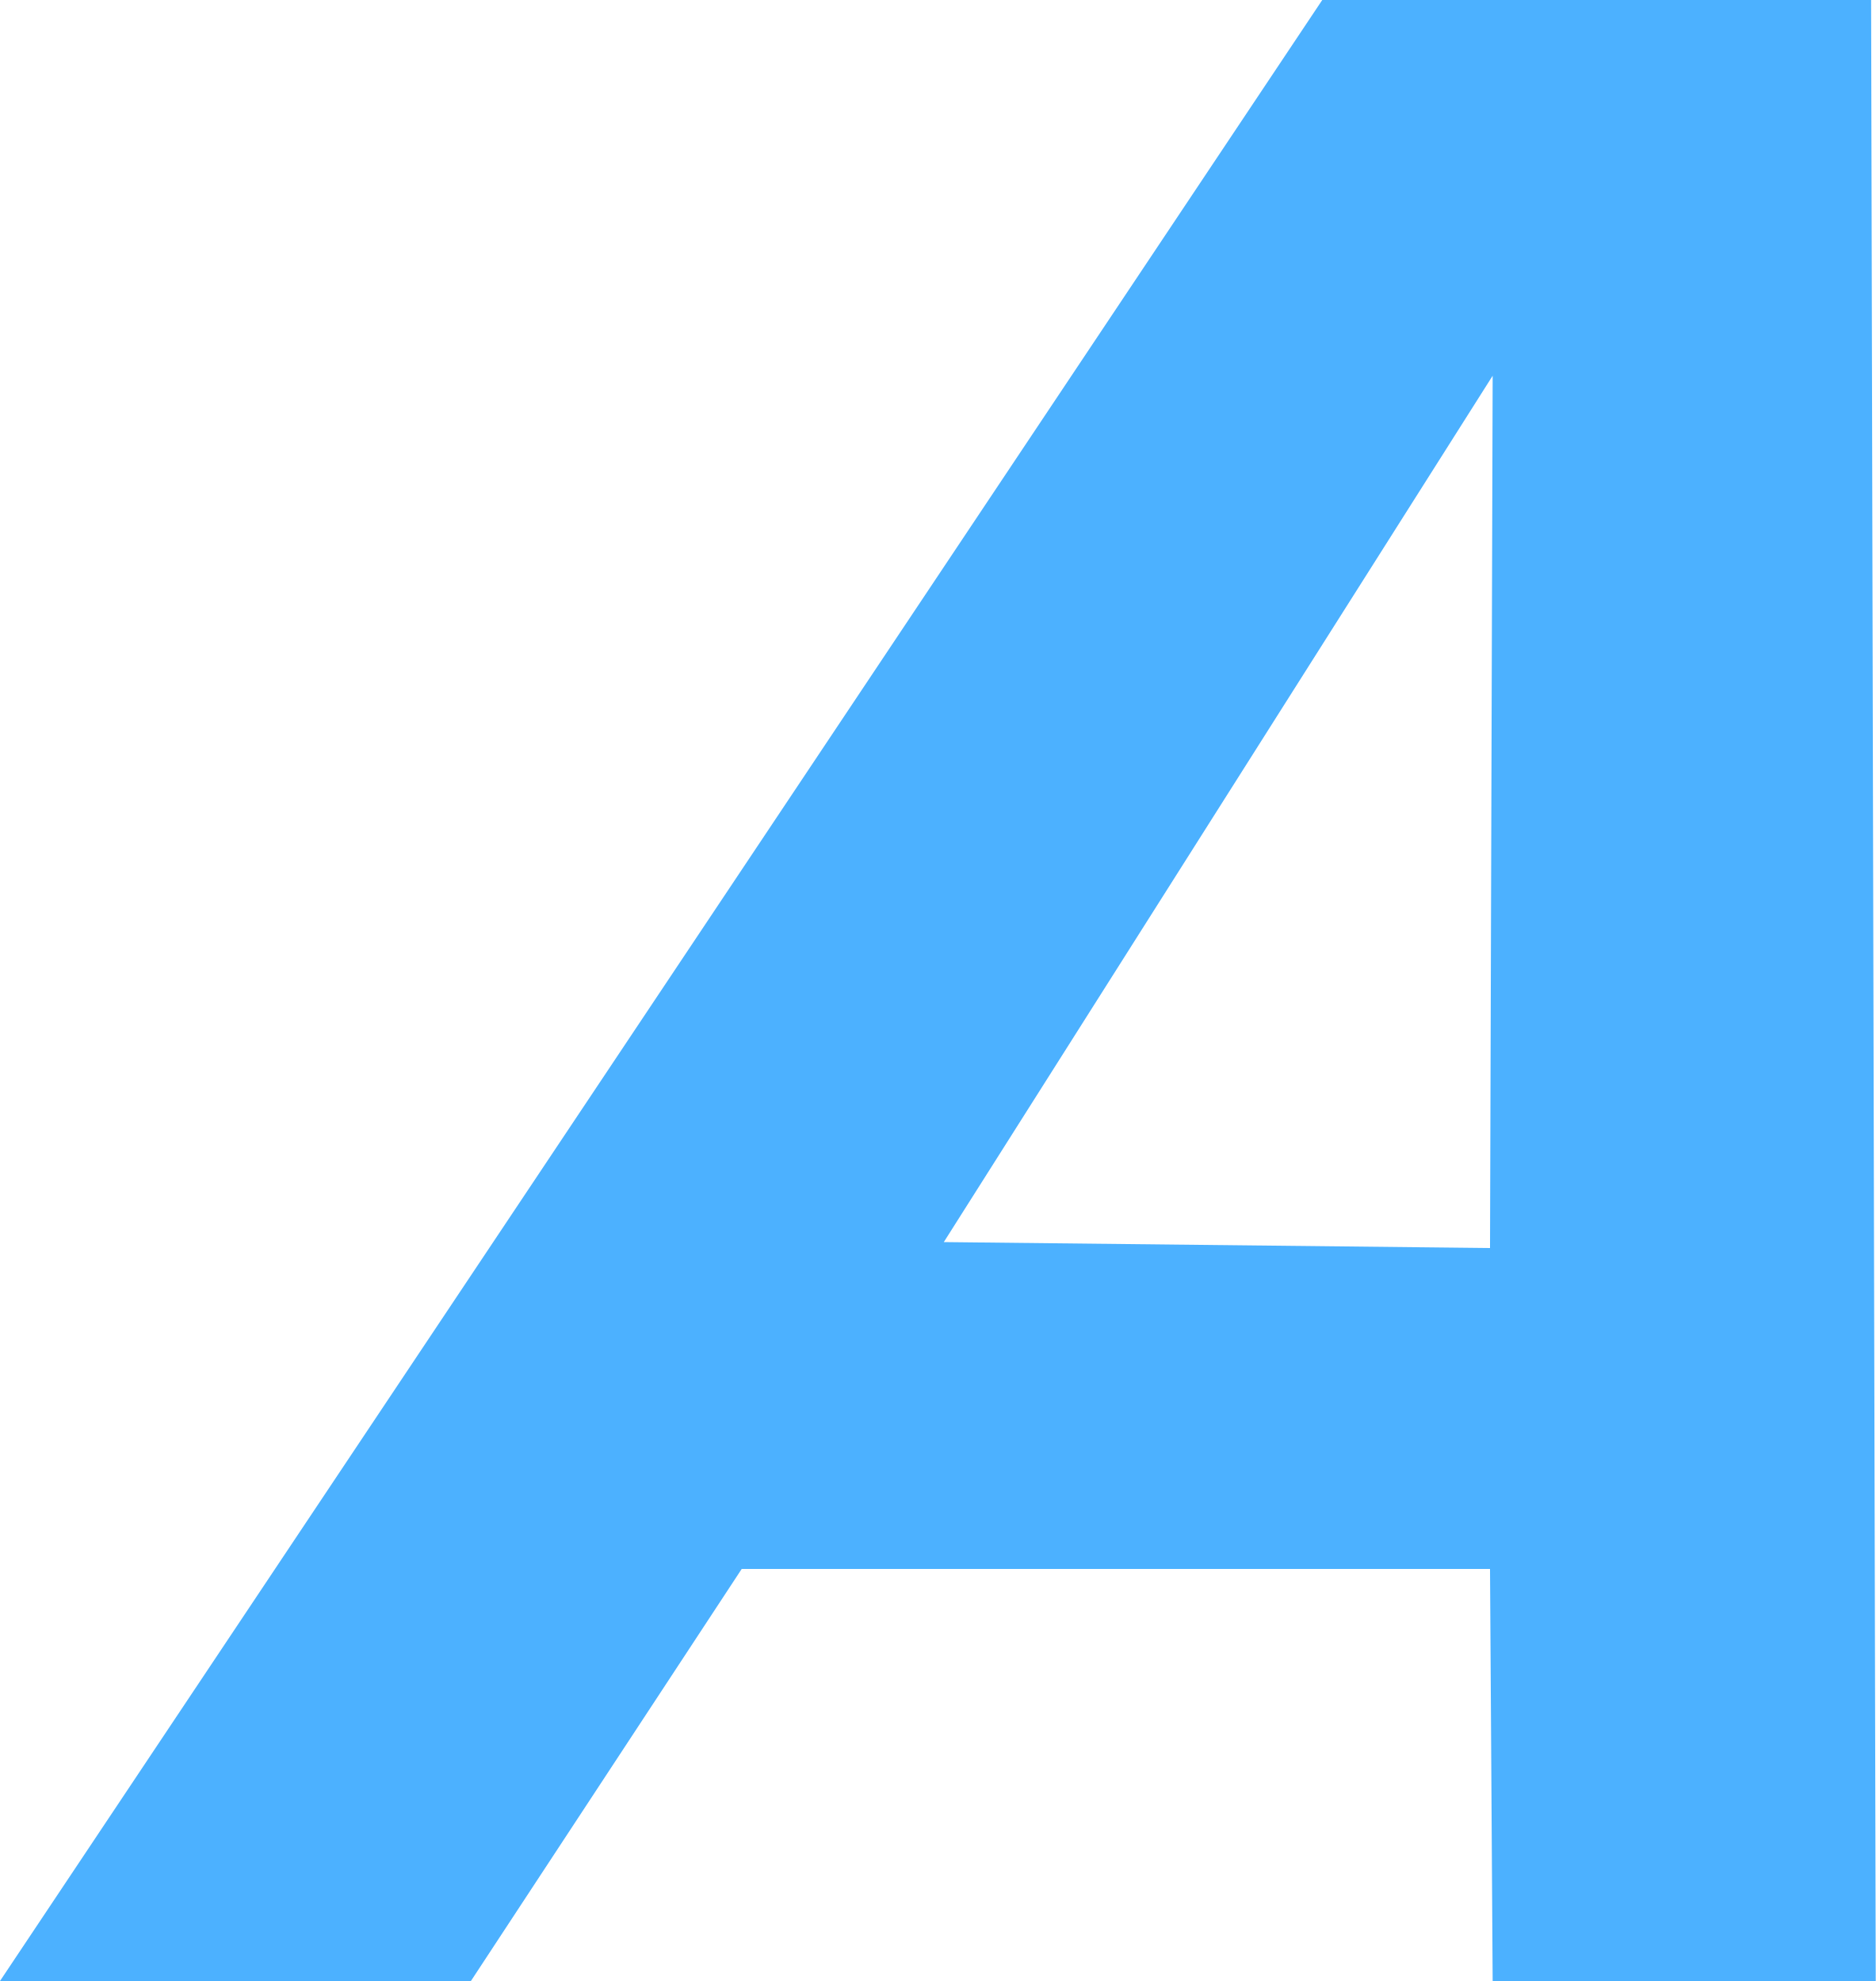
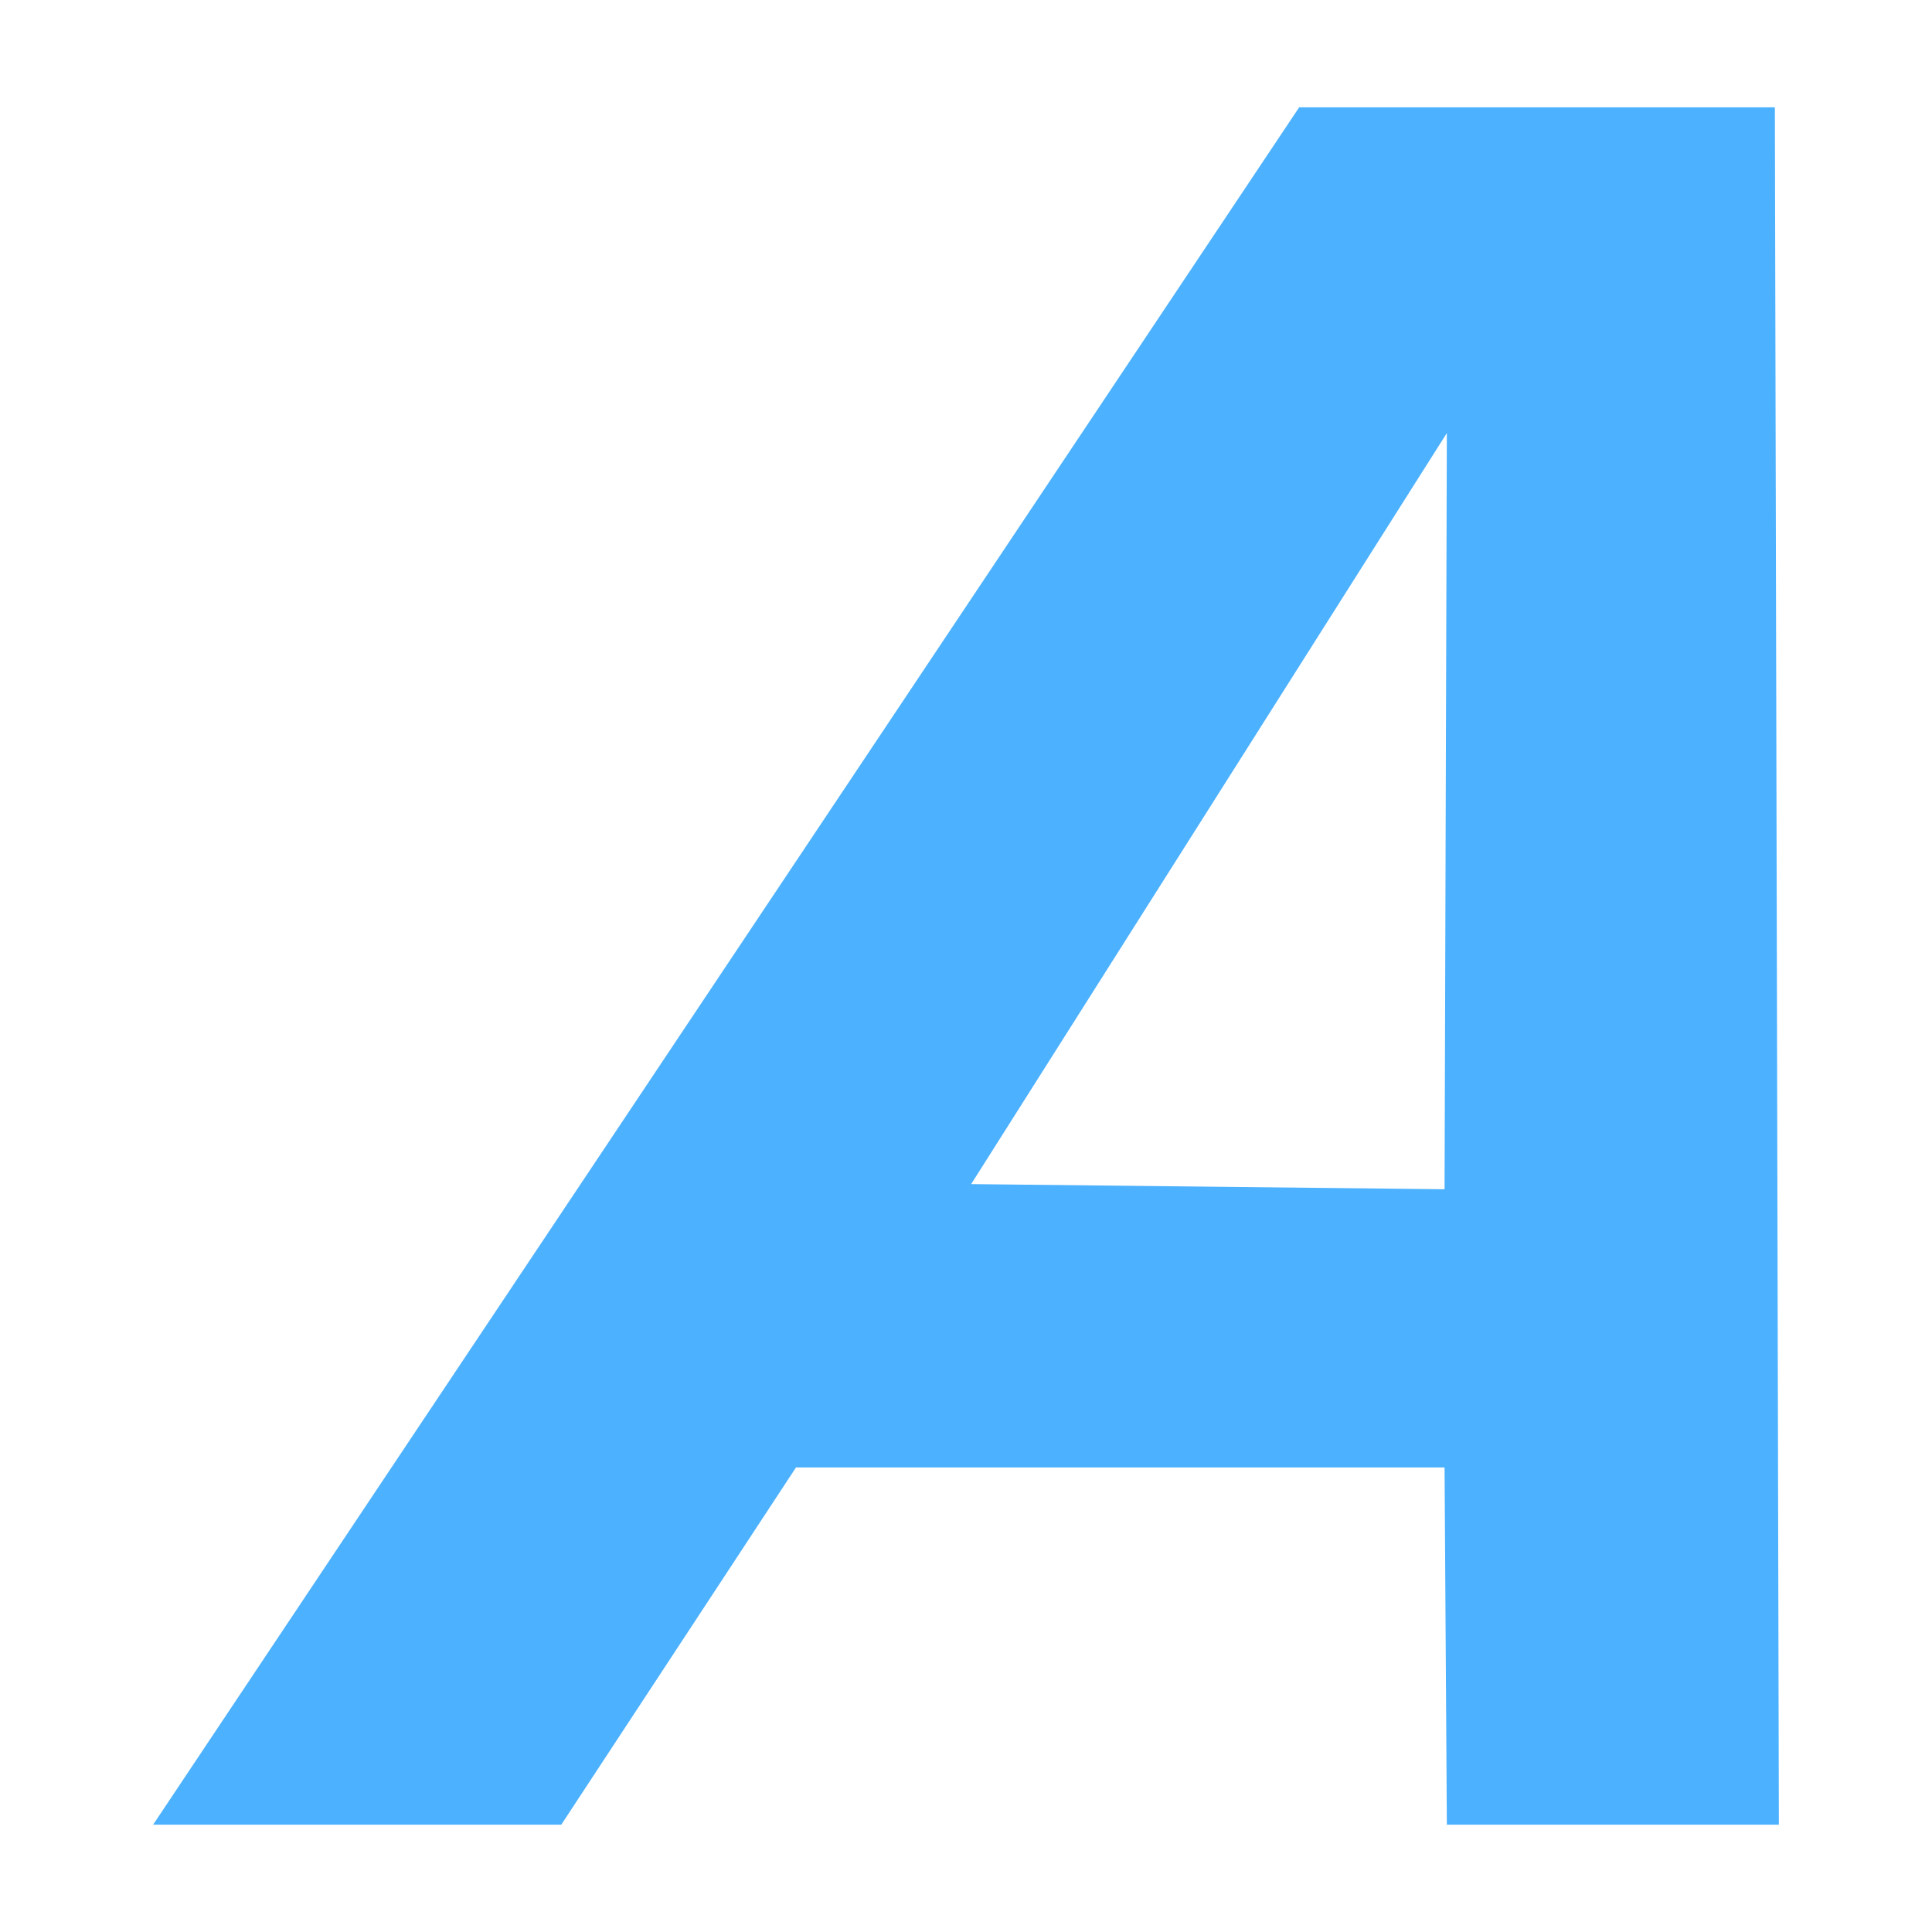
- <svg xmlns="http://www.w3.org/2000/svg" version="1.1" id="Layer_1" x="0px" y="0px" viewBox="0 0 284 300" style="enable-background:new 0 0 284 300;" xml:space="preserve">
+ <svg xmlns="http://www.w3.org/2000/svg" height="16" width="16" version="1.1" id="Layer_1" x="0px" y="0px" preserveAspectRatio="xMidYMid meet" viewBox="-17.75 -18.75 319.5 337.5" xml:space="preserve">
  <style type="text/css">
.st0{fill:#4CB1FF;}
</style>
  <path id="XMLID_4_" class="st0" d="M225.6,237.6L226,300h58L283.3,0h-83.1L0,300h71.3l41-62.4H225.6z M226,56.9l-0.4,132.1 l-82.7-0.9L226,56.9z" />
</svg>
